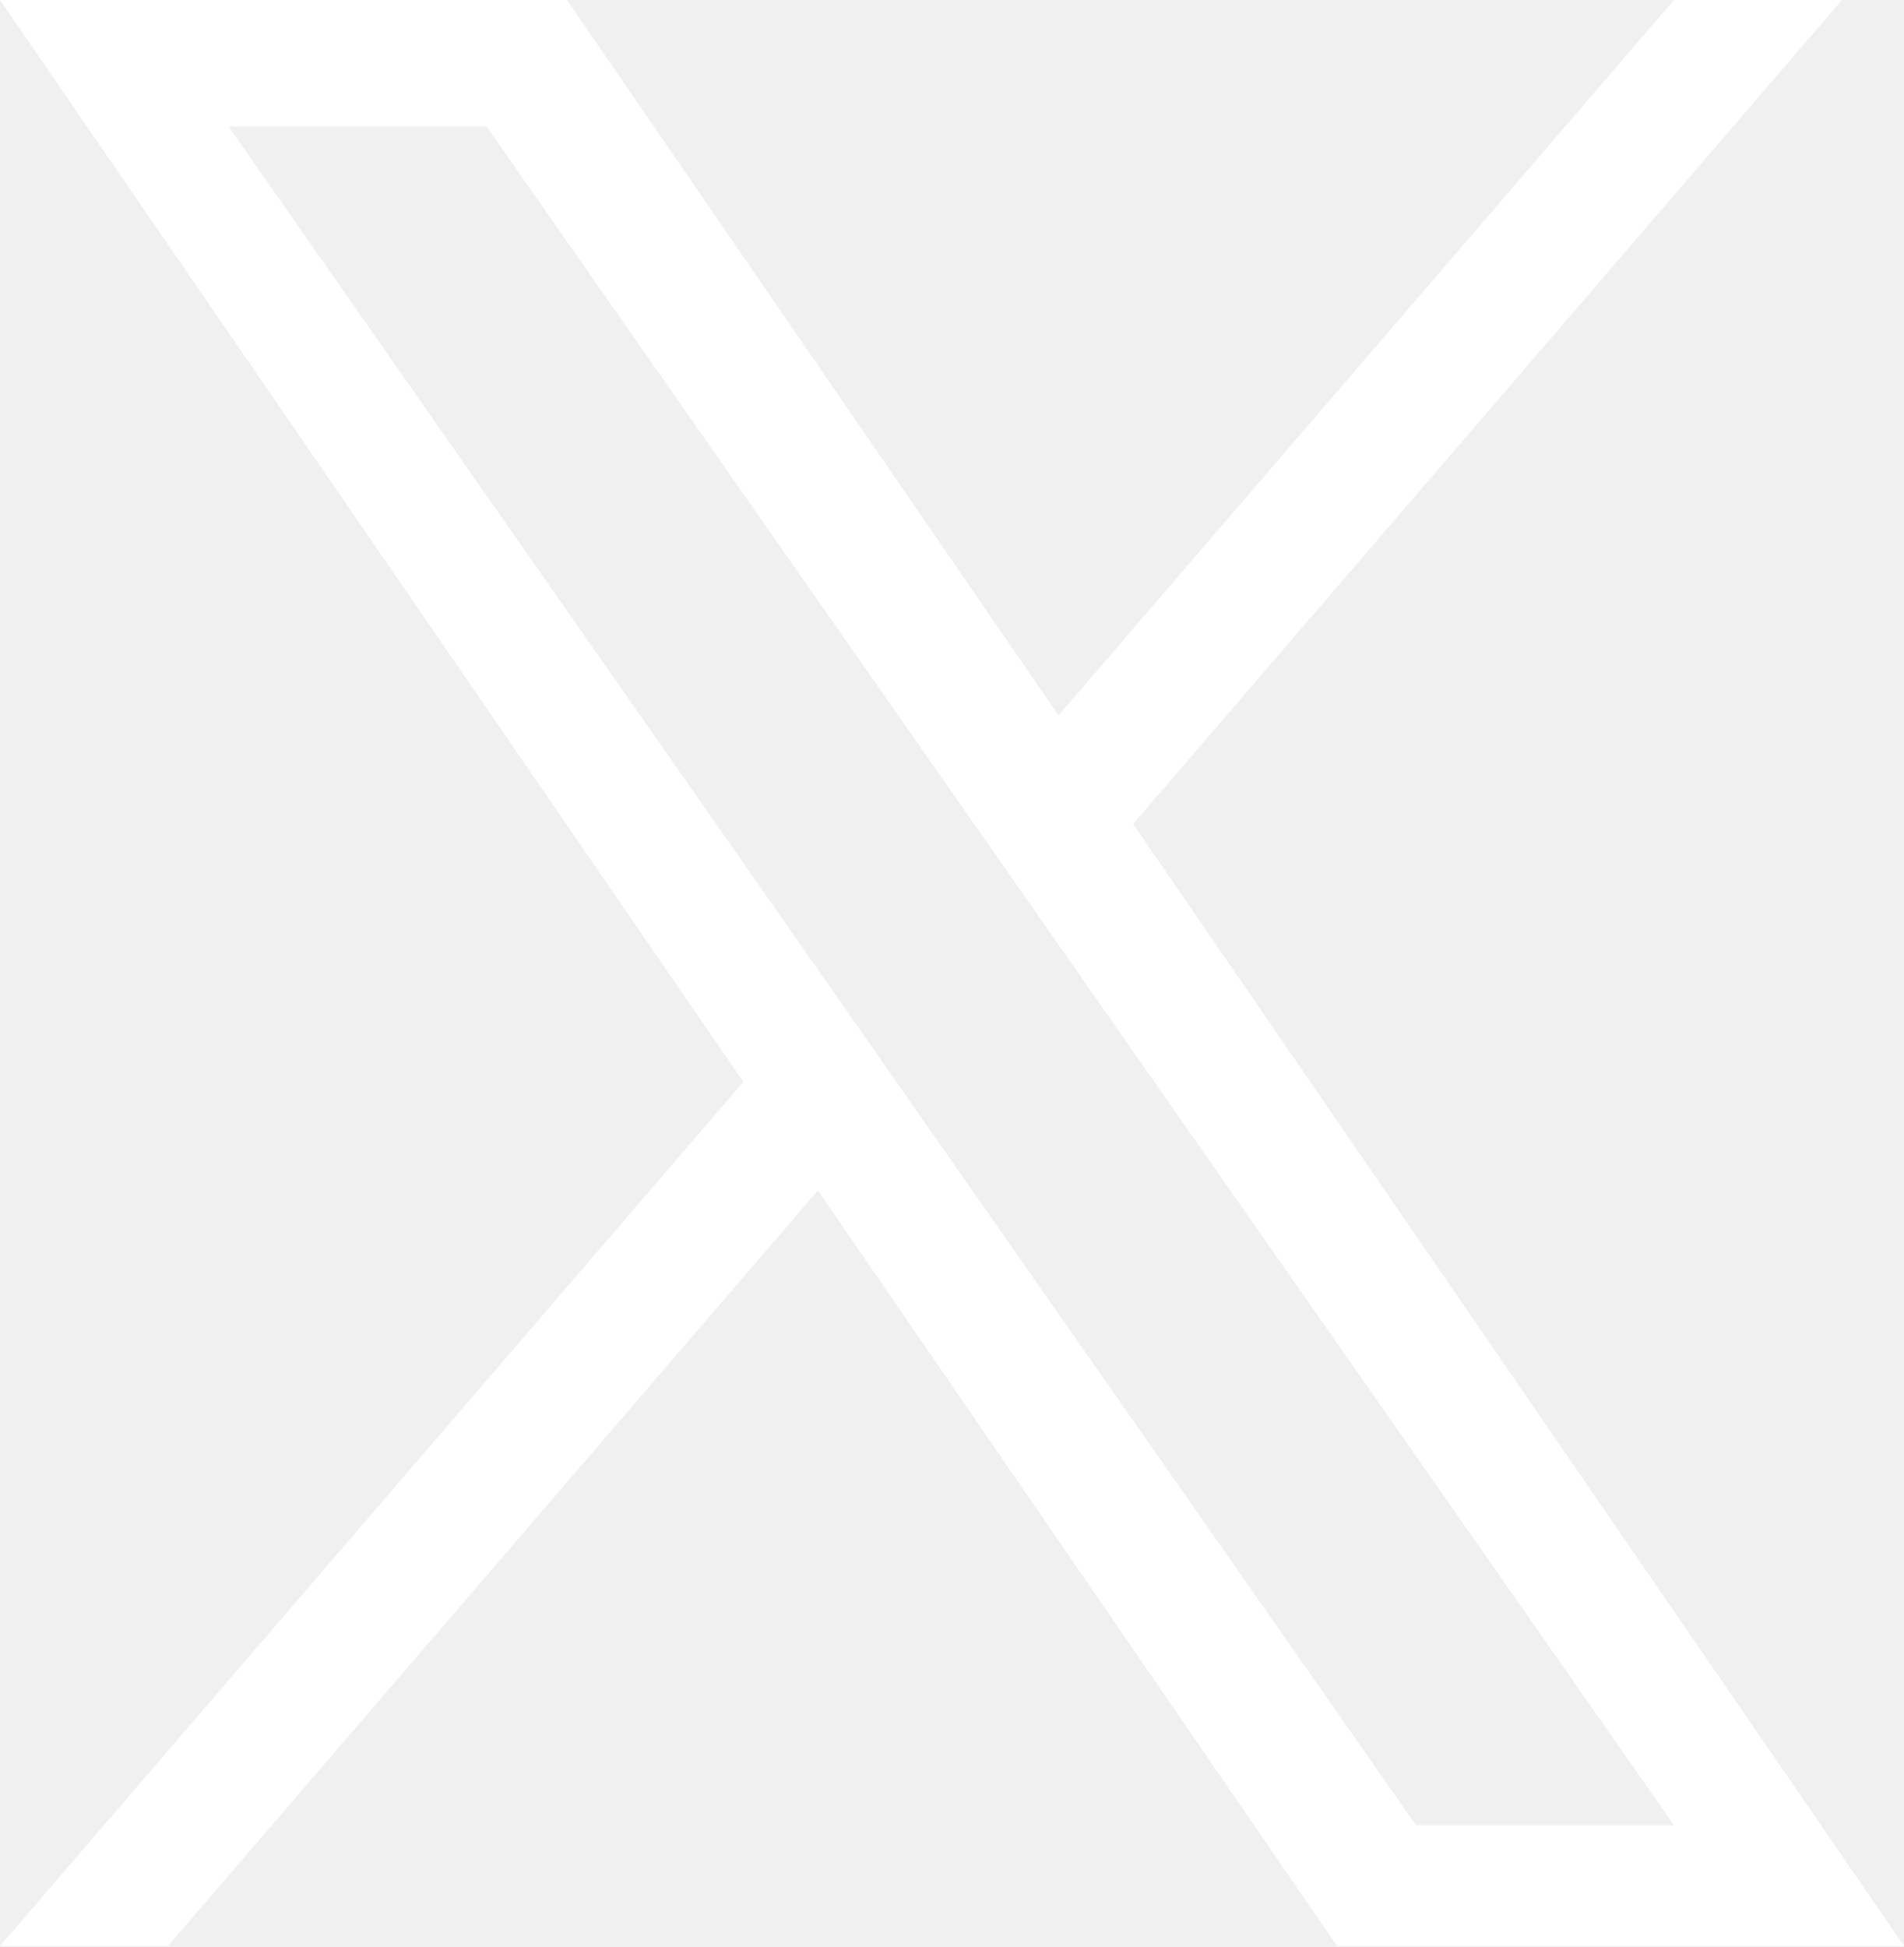
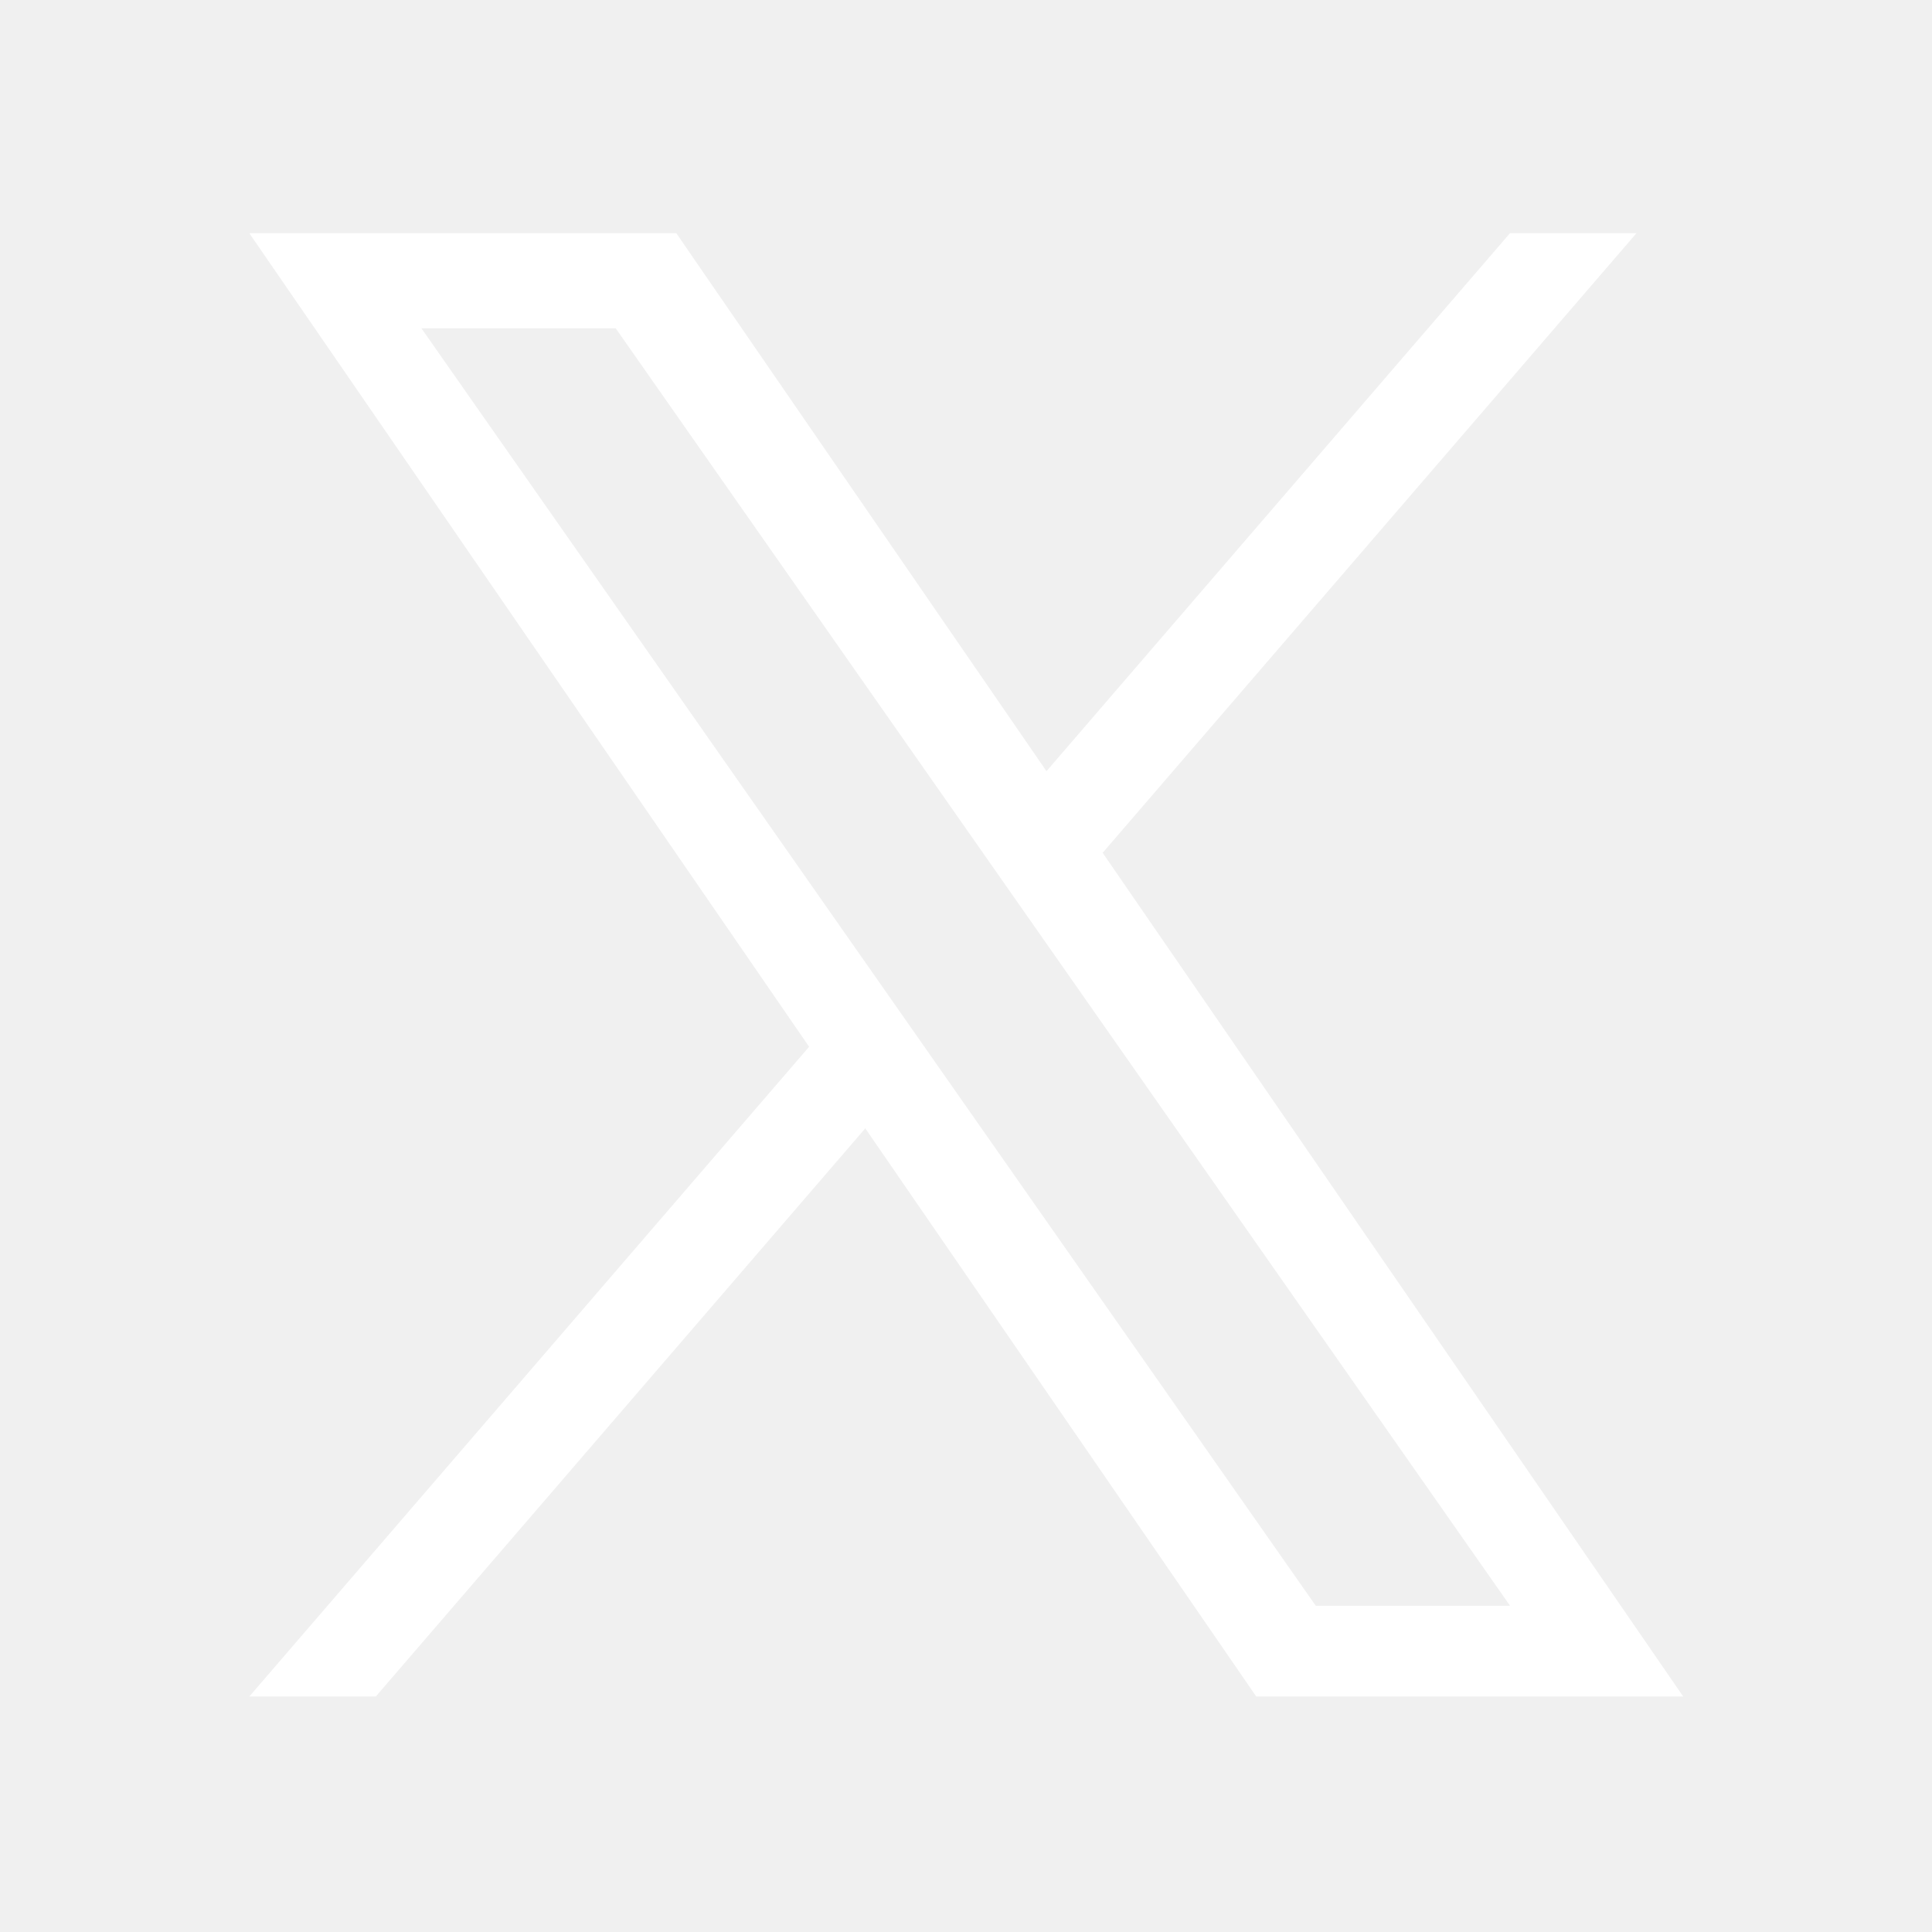
- <svg xmlns="http://www.w3.org/2000/svg" width="1200" height="1227" viewBox="0 0 1200 1227" fill="none">
-   <path d="M714.163 519.284L1160.89 0H1055.03L667.137 450.887L357.328 0H0L468.492 681.821L0 1226.37H105.866L515.491 750.218L842.672 1226.37H1200L714.137 519.284H714.163ZM569.165 687.828L521.697 619.934L144.011 79.694H306.615L611.412 515.685L658.88 583.579L1055.08 1150.3H892.476L569.165 687.854V687.828Z" fill="white" />
+ <svg xmlns="http://www.w3.org/2000/svg" width="512" zoomAndPan="magnify" viewBox="0 0 384 384" height="512" preserveAspectRatio="xMidYMid meet" version="1.0">
+   <defs>
+     <clipPath id="c45c3a921f">
+       <path d="M 49.551 46.348 L 334.551 46.348 L 334.551 337.348 L 49.551 337.348 Z M 49.551 46.348 " clip-rule="nonzero" />
+     </clipPath>
+   </defs>
+   <g clip-path="url(#c45c3a921f)">
+     <path fill="#ffffff" d="M 219.164 169.5 L 325.262 46.348 L 300.121 46.348 L 207.996 153.281 L 134.418 46.348 L 49.551 46.348 L 160.816 208.051 L 49.551 337.195 L 74.695 337.195 L 171.98 224.27 L 249.688 337.195 L 334.551 337.195 L 219.16 169.5 Z M 184.727 209.473 L 173.453 193.371 L 83.754 65.246 L 122.371 65.246 L 194.762 168.648 L 206.035 184.75 L 300.133 319.156 L 261.516 319.156 L 184.727 209.48 Z M 184.727 209.473 " fill-opacity="1" fill-rule="nonzero" />
+   </g>
</svg>
